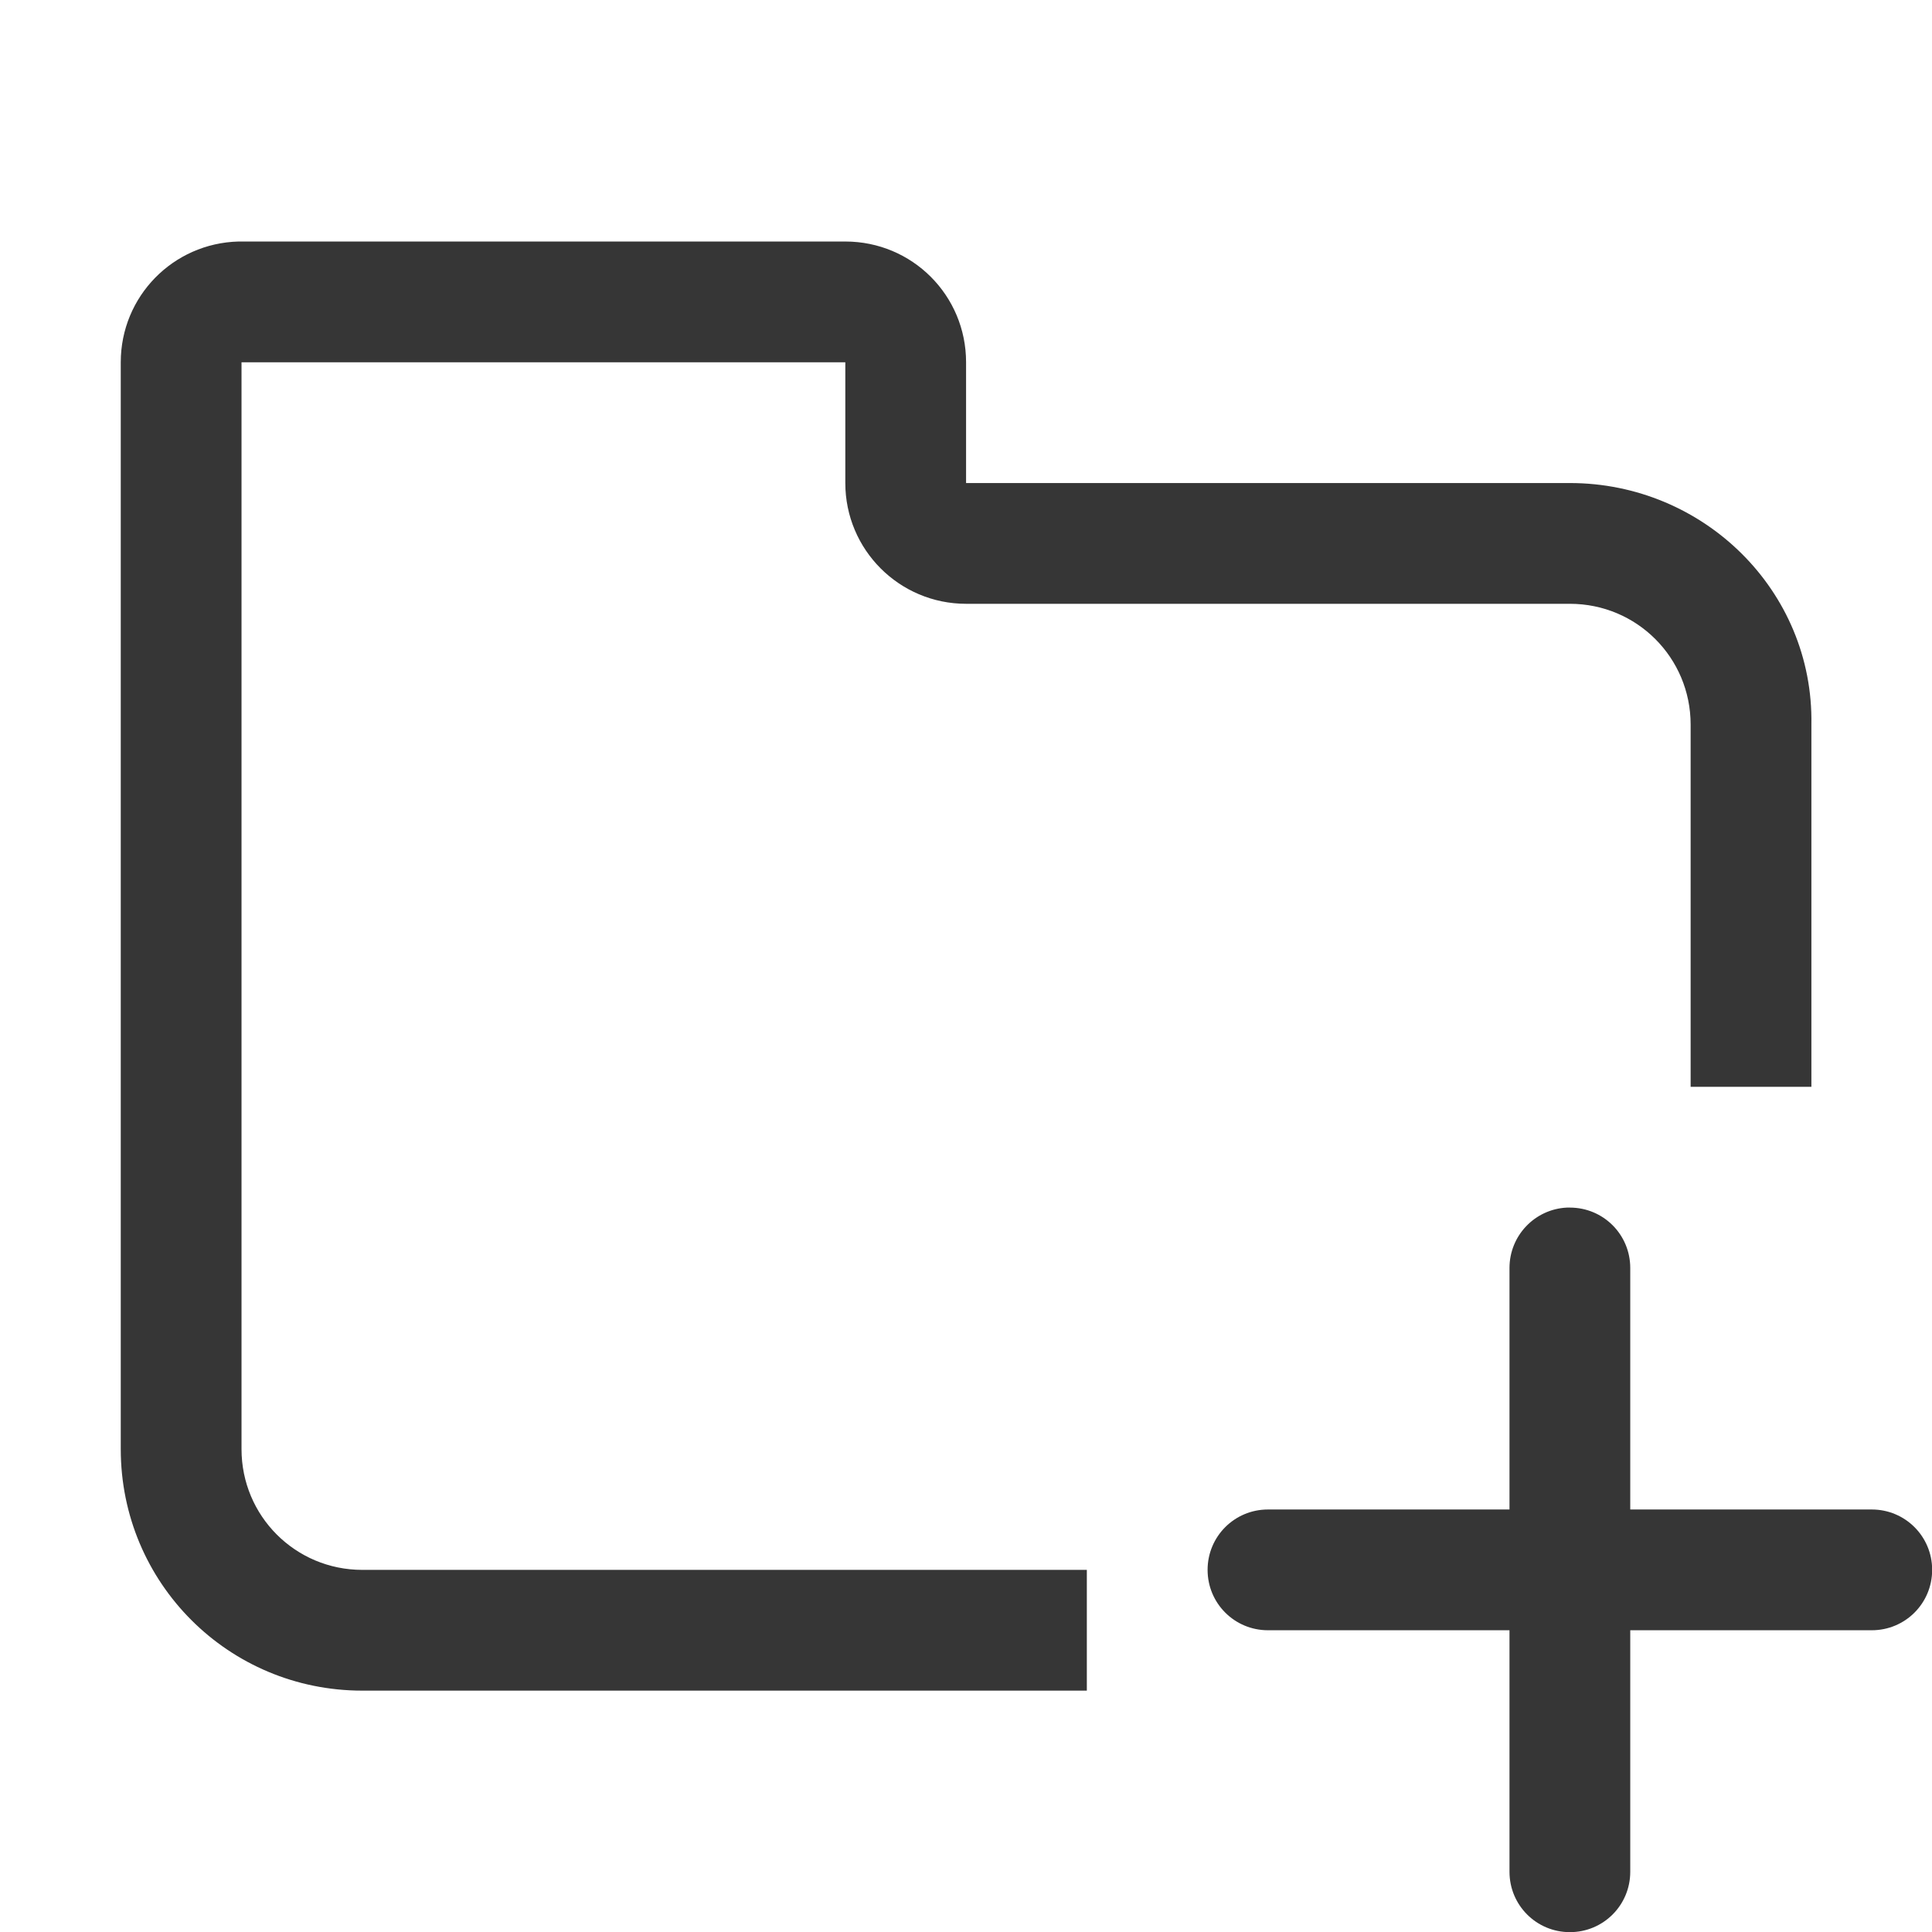
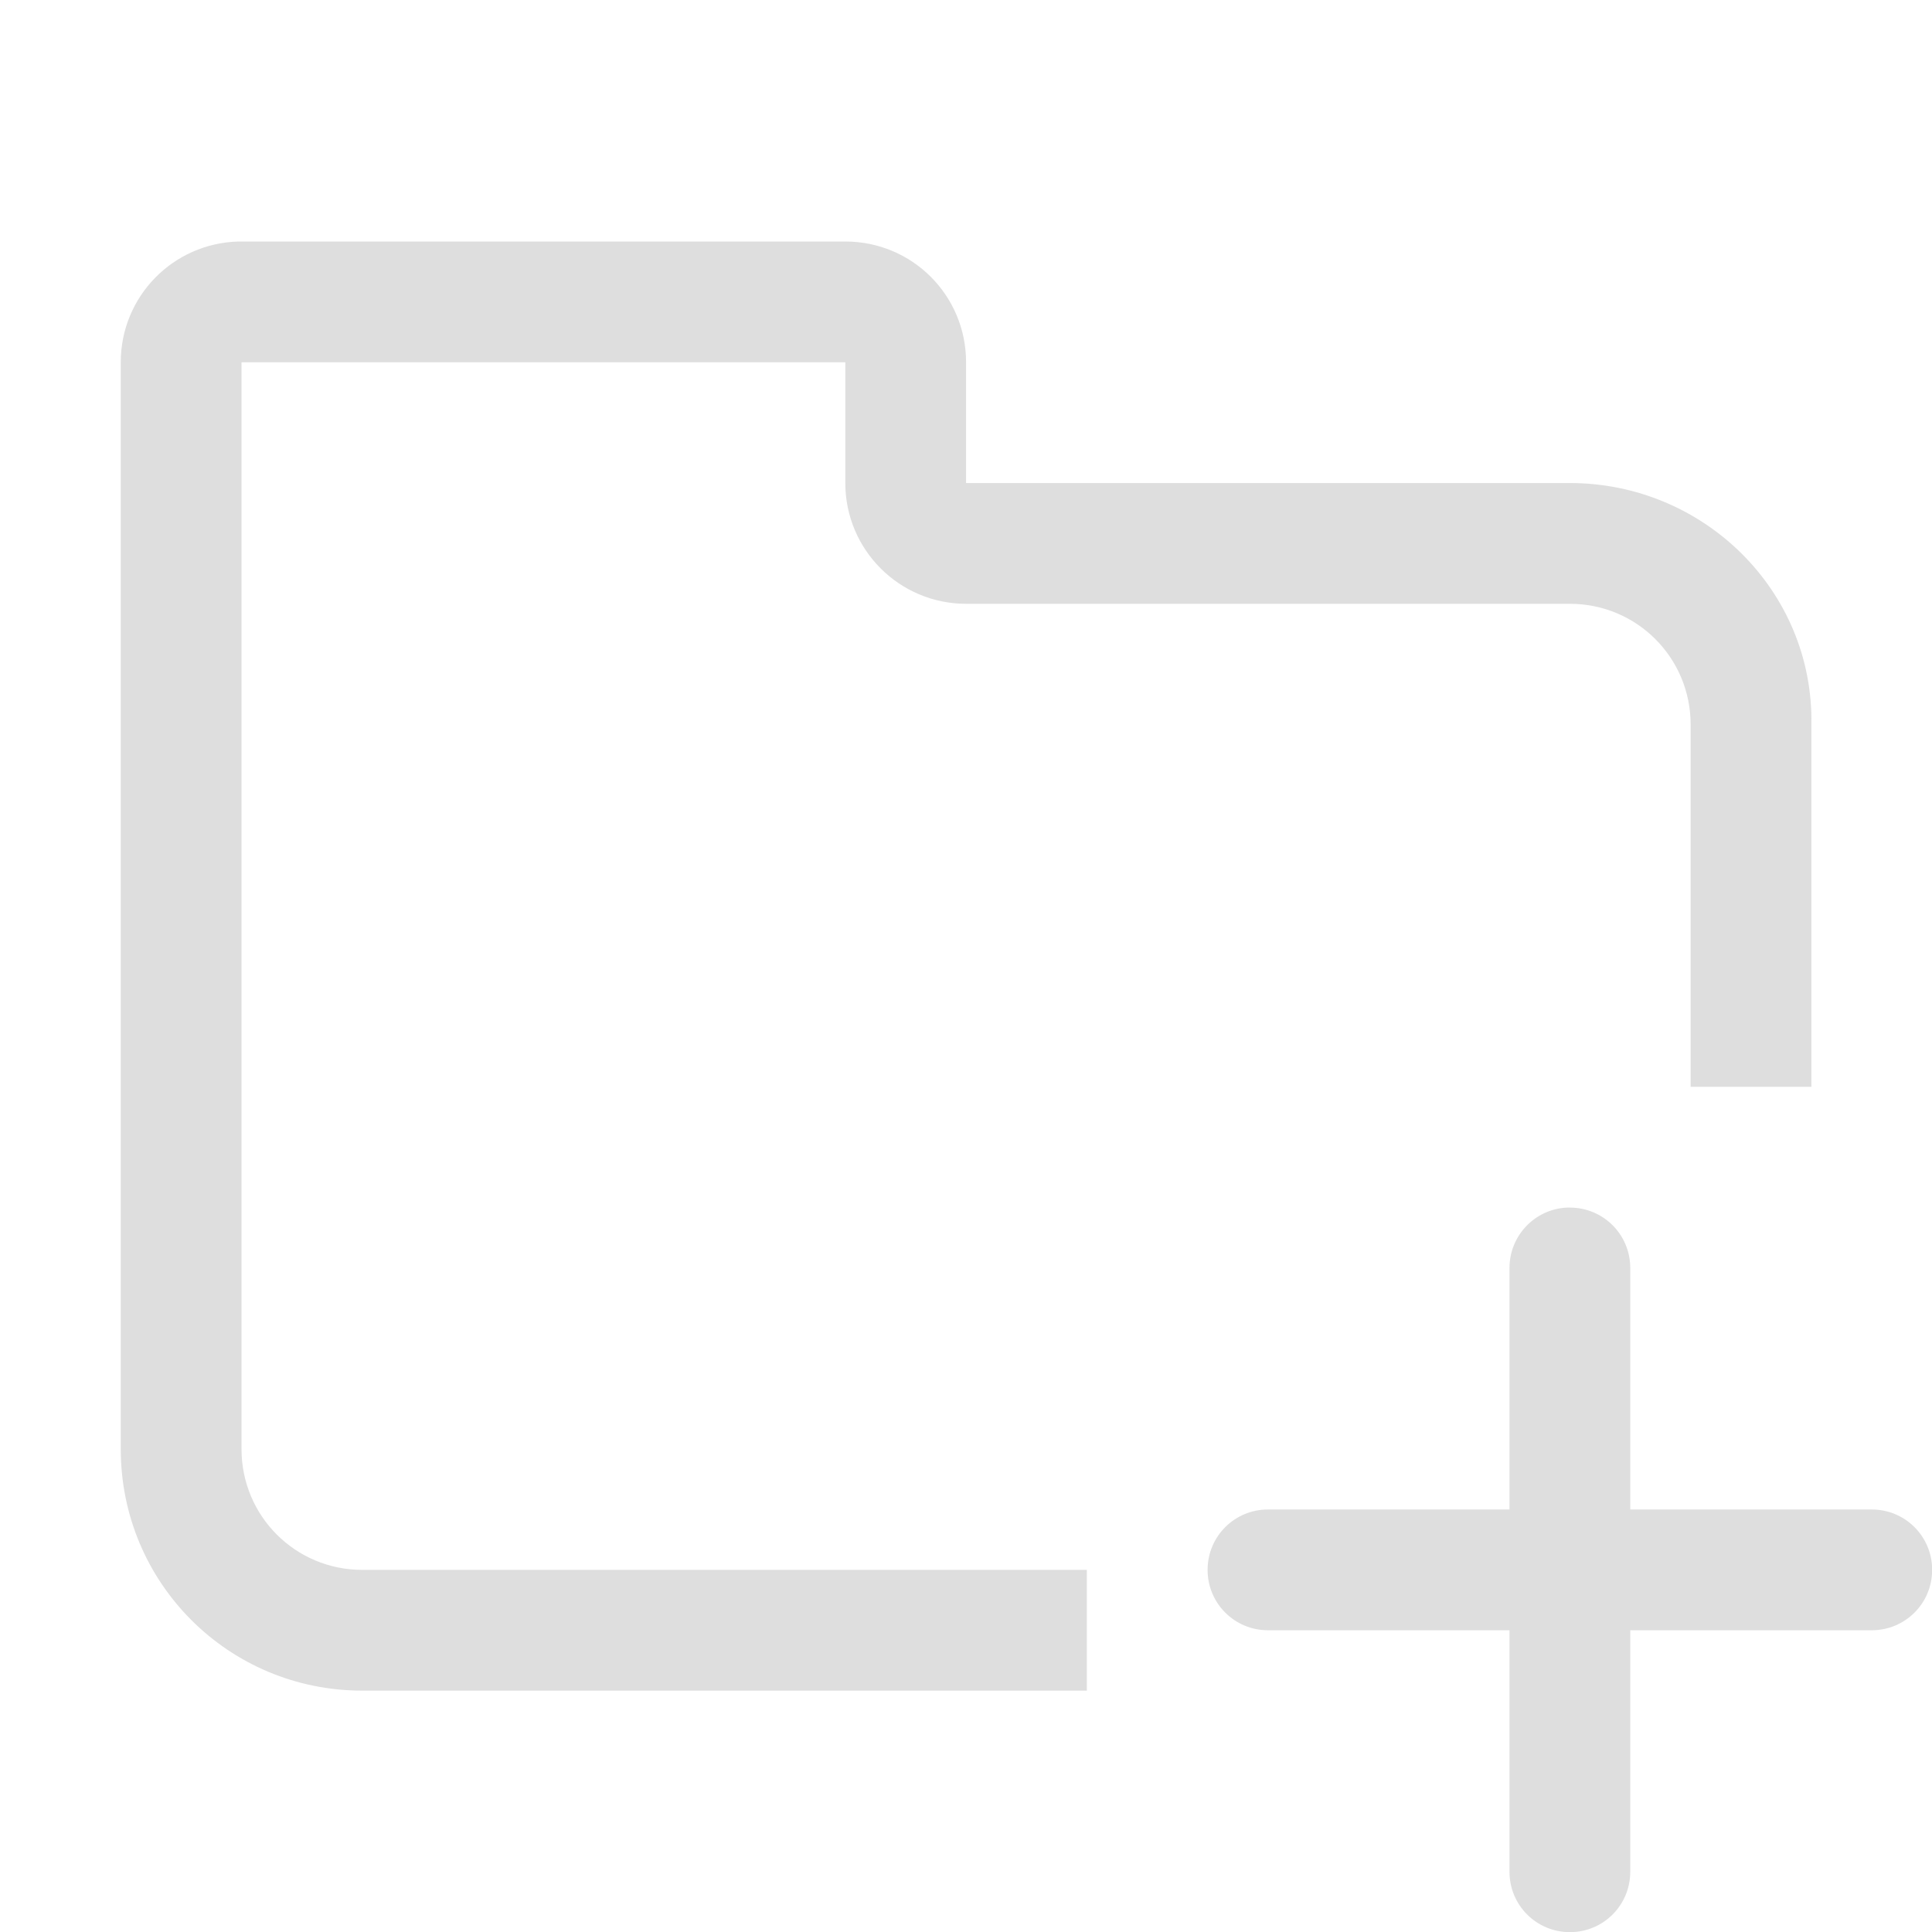
<svg xmlns="http://www.w3.org/2000/svg" width="16" height="16" viewBox="0 0 4.233 4.233" version="1.1" id="svg11945">
  <defs id="defs11942" />
-   <path id="rect2790" style="fill:#363636;stroke-width:5;stroke-linecap:round;stroke-linejoin:round" d="M 1.975 2 C 1.433 2.014 1 2.455 1 3 L 1 4 L 1 7 L 1 12 C 1 13.108 1.892 14 3 14 L 9 14 L 9 13 L 3 13 C 2.446 13 2 12.554 2 12 L 2 7 L 2 4 L 2 3 L 3 3 L 6 3 L 7 3 L 7 4 A 1 1 0 0 0 8 5 L 13 5 C 13.554 5 14 5.446 14 6 L 14 7 L 14 9 L 15 9 L 15 7 L 15 6 C 15.019 4.892 14.108 4 13 4 L 8 4 L 8 3 C 8 2.446 7.554 2 7 2 L 6 2 L 3 2 L 2 2 C 1.991 2 1.983 2 1.975 2 z M 12.975 10 C 12.71 10.013 12.5 10.232 12.5 10.5 L 12.5 12.5 L 10.5 12.5 C 10.223 12.5 10 12.723 10 13 C 10 13.277 10.223 13.5 10.5 13.5 L 12.5 13.5 L 12.5 15.5 C 12.5 15.777 12.723 16 13 16 C 13.277 16 13.5 15.777 13.5 15.5 L 13.5 13.5 L 15.5 13.5 C 15.777 13.5 16 13.277 16 13 C 16 12.723 15.777 12.5 15.5 12.5 L 13.5 12.5 L 13.5 10.5 C 13.5 10.223 13.277 10 13 10 C 12.991 10 12.983 10 12.975 10 z " transform="scale(0.2645833)" />
+   <path id="rect2790" style="fill:#dedede;stroke-width:5;stroke-linecap:round;stroke-linejoin:round" d="M 1.975 2 C 1.433 2.014 1 2.455 1 3 L 1 4 L 1 7 L 1 12 C 1 13.108 1.892 14 3 14 L 9 14 L 9 13 L 3 13 C 2.446 13 2 12.554 2 12 L 2 7 L 2 4 L 2 3 L 3 3 L 6 3 L 7 3 L 7 4 A 1 1 0 0 0 8 5 L 13 5 C 13.554 5 14 5.446 14 6 L 14 7 L 14 9 L 15 9 L 15 7 L 15 6 C 15.019 4.892 14.108 4 13 4 L 8 4 L 8 3 C 8 2.446 7.554 2 7 2 L 6 2 L 3 2 L 2 2 C 1.991 2 1.983 2 1.975 2 z M 12.975 10 C 12.71 10.013 12.5 10.232 12.5 10.5 L 12.5 12.5 L 10.5 12.5 C 10.223 12.5 10 12.723 10 13 C 10 13.277 10.223 13.5 10.5 13.5 L 12.5 13.5 L 12.5 15.5 C 12.5 15.777 12.723 16 13 16 C 13.277 16 13.5 15.777 13.5 15.5 L 13.5 13.5 L 15.5 13.5 C 15.777 13.5 16 13.277 16 13 C 16 12.723 15.777 12.5 15.5 12.5 L 13.5 12.5 L 13.5 10.5 C 13.5 10.223 13.277 10 13 10 C 12.991 10 12.983 10 12.975 10 z " transform="scale(0.2645833)" />
</svg>
